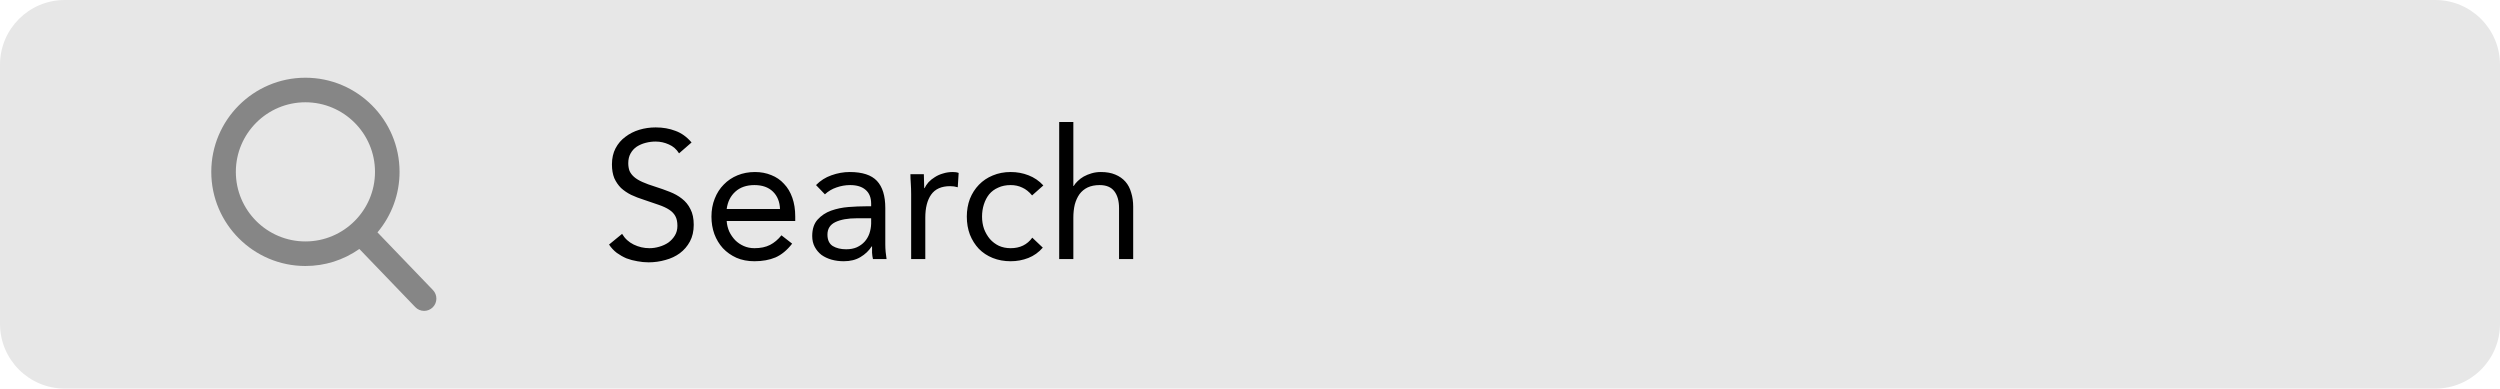
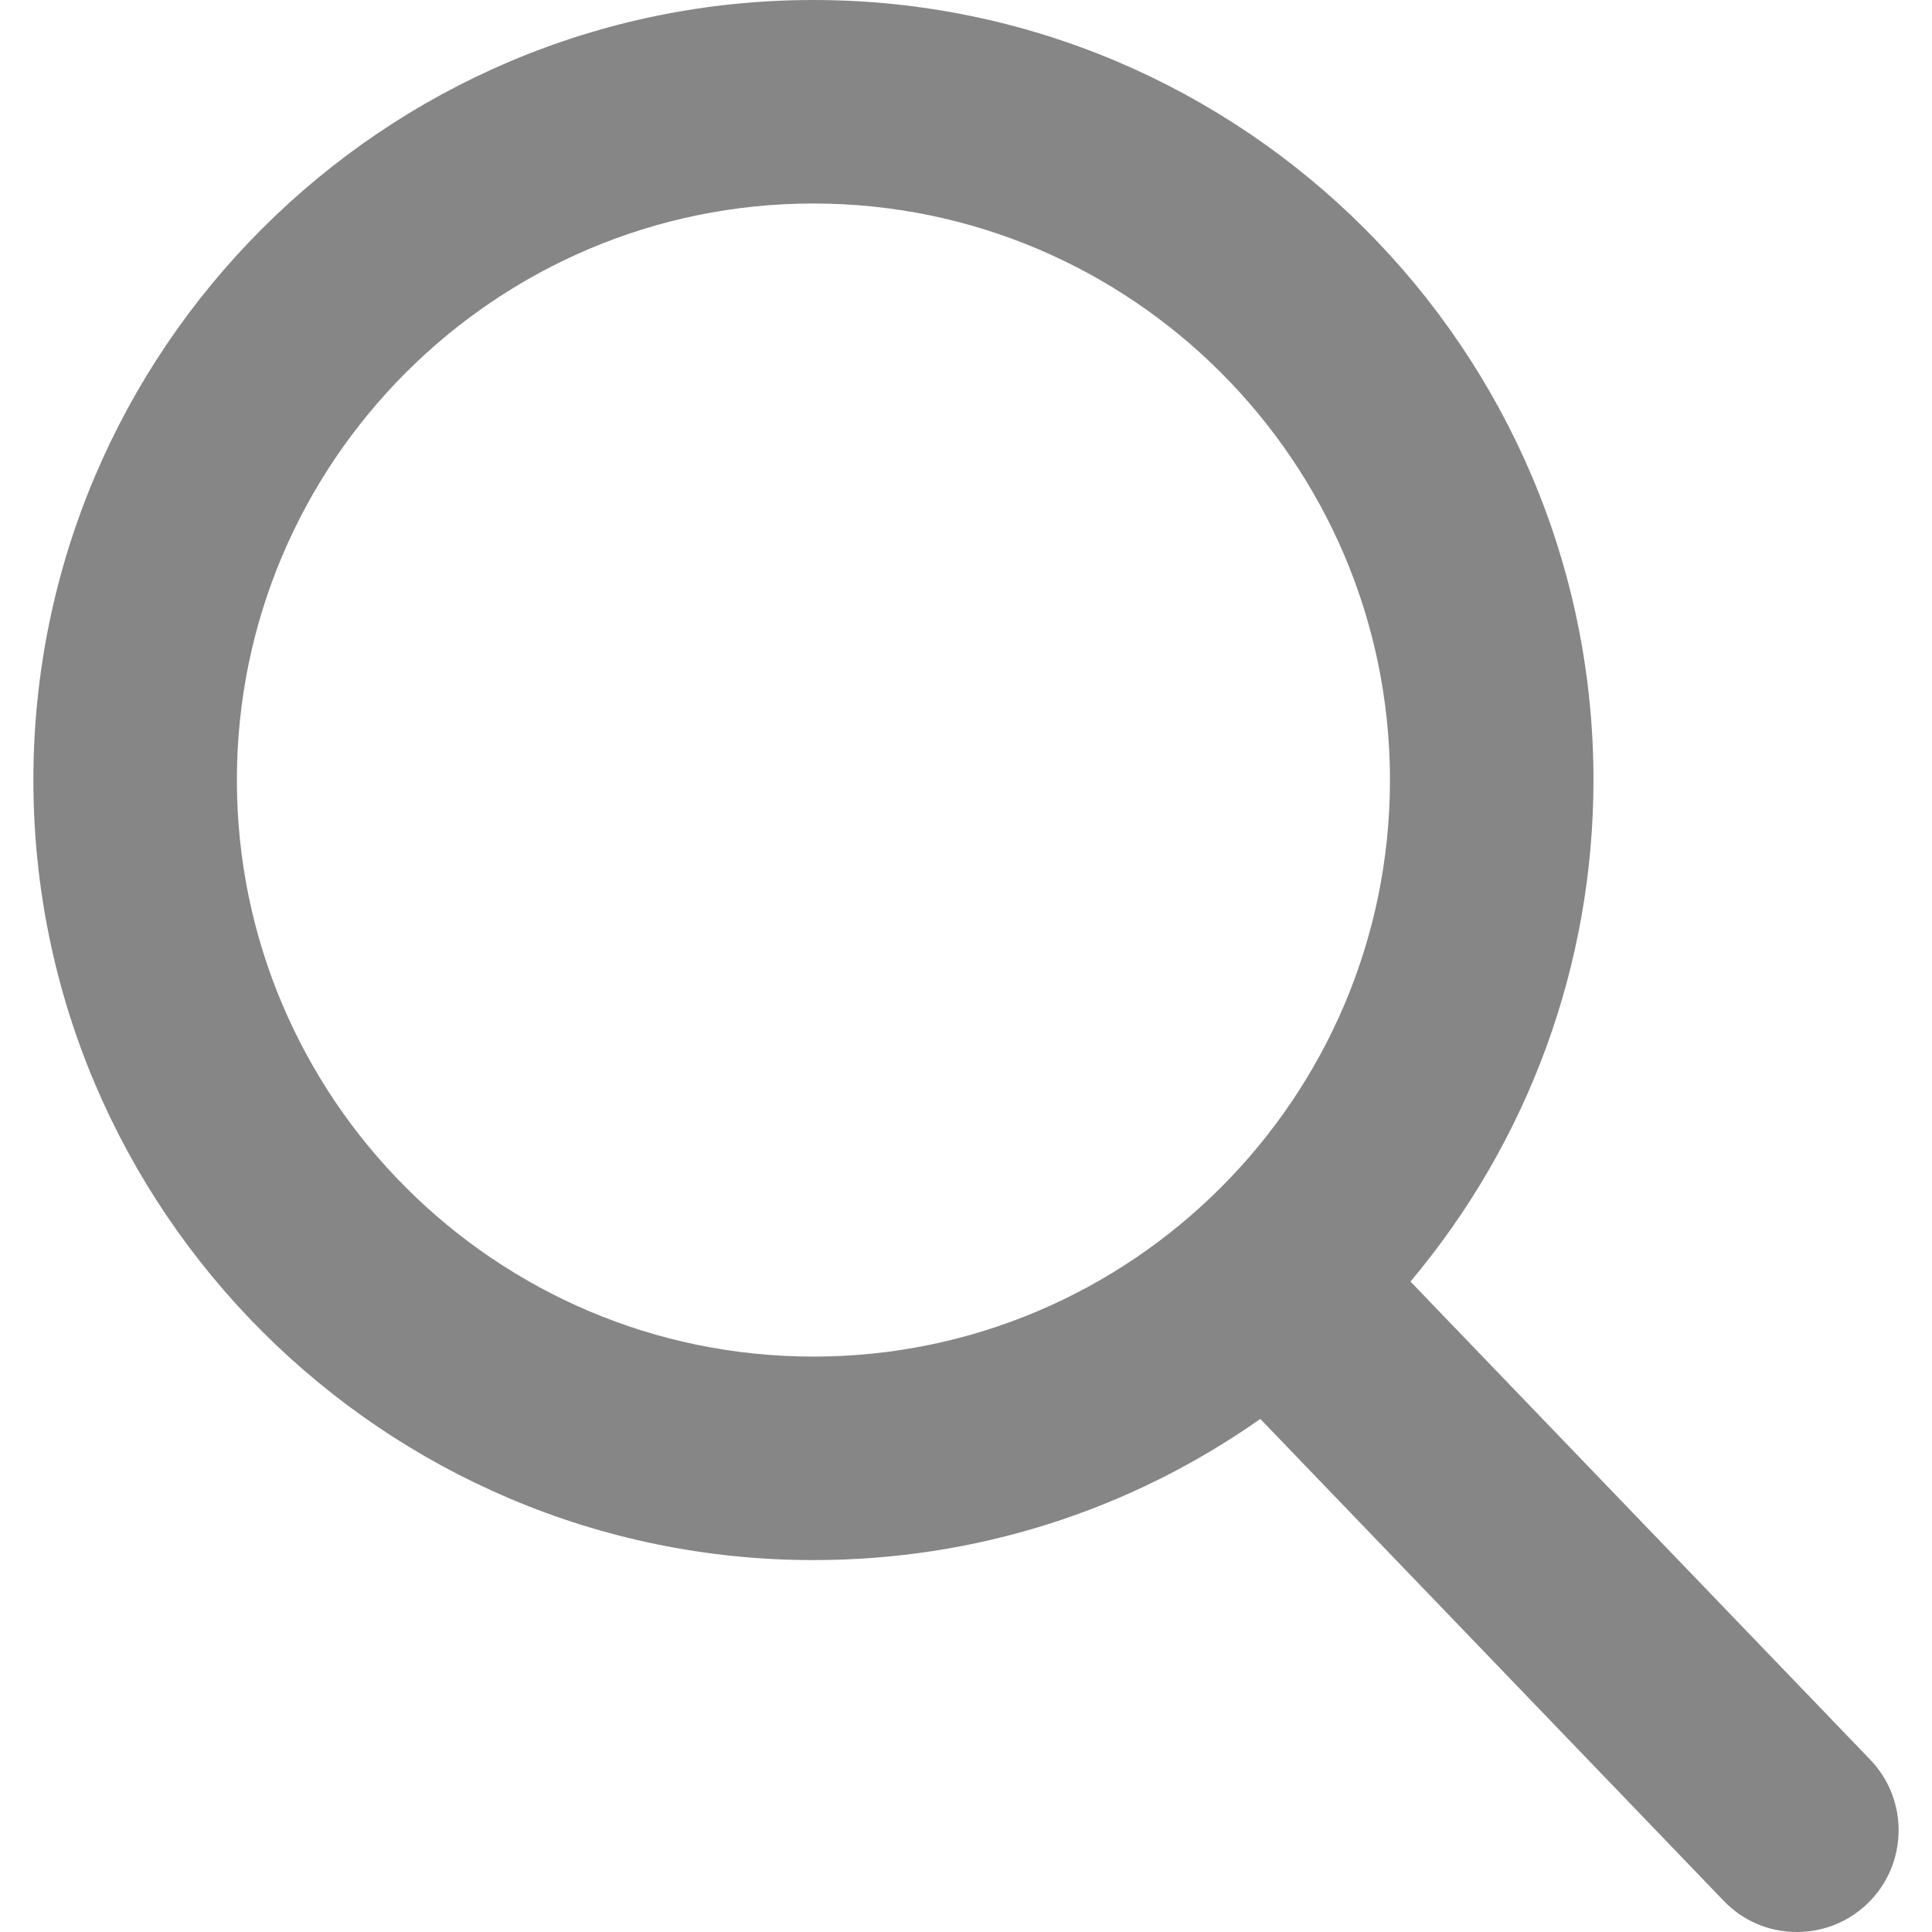
- <svg xmlns="http://www.w3.org/2000/svg" width="193" height="30" viewBox="0 0 193 30" fill="none">
-   <rect width="193" height="30" rx="5" fill="#E7E7E7" />
-   <path d="M52.422 11.838C52.226 11.521 51.965 11.292 51.638 11.152C51.312 11.003 50.971 10.928 50.616 10.928C50.355 10.928 50.098 10.961 49.846 11.026C49.594 11.091 49.366 11.189 49.16 11.32C48.964 11.451 48.806 11.623 48.684 11.838C48.563 12.053 48.502 12.305 48.502 12.594C48.502 12.818 48.535 13.019 48.6 13.196C48.675 13.364 48.792 13.518 48.95 13.658C49.109 13.798 49.324 13.929 49.594 14.05C49.865 14.171 50.196 14.293 50.588 14.414C50.971 14.535 51.34 14.666 51.694 14.806C52.058 14.946 52.376 15.123 52.646 15.338C52.926 15.553 53.146 15.823 53.304 16.15C53.472 16.467 53.556 16.869 53.556 17.354C53.556 17.849 53.458 18.278 53.262 18.642C53.066 19.006 52.805 19.309 52.478 19.552C52.161 19.785 51.792 19.958 51.372 20.07C50.952 20.191 50.518 20.252 50.07 20.252C49.781 20.252 49.492 20.224 49.202 20.168C48.913 20.121 48.633 20.047 48.362 19.944C48.101 19.832 47.854 19.692 47.62 19.524C47.387 19.347 47.186 19.132 47.018 18.88L48.026 18.054C48.241 18.418 48.54 18.693 48.922 18.88C49.305 19.067 49.711 19.16 50.14 19.16C50.392 19.16 50.644 19.123 50.896 19.048C51.158 18.973 51.391 18.866 51.596 18.726C51.802 18.577 51.97 18.395 52.1 18.18C52.231 17.965 52.296 17.718 52.296 17.438C52.296 17.13 52.245 16.883 52.142 16.696C52.04 16.5 51.881 16.332 51.666 16.192C51.452 16.052 51.181 15.926 50.854 15.814C50.528 15.702 50.145 15.571 49.706 15.422C49.352 15.31 49.025 15.184 48.726 15.044C48.428 14.895 48.166 14.717 47.942 14.512C47.728 14.297 47.555 14.045 47.424 13.756C47.303 13.457 47.242 13.103 47.242 12.692C47.242 12.216 47.336 11.801 47.522 11.446C47.709 11.091 47.961 10.797 48.278 10.564C48.596 10.321 48.955 10.139 49.356 10.018C49.758 9.897 50.178 9.836 50.616 9.836C51.176 9.836 51.685 9.925 52.142 10.102C52.609 10.27 53.024 10.569 53.388 10.998L52.422 11.838ZM61.154 18.81C60.762 19.314 60.332 19.669 59.866 19.874C59.399 20.07 58.858 20.168 58.242 20.168C57.728 20.168 57.266 20.079 56.856 19.902C56.445 19.715 56.095 19.468 55.806 19.16C55.526 18.852 55.306 18.488 55.148 18.068C54.998 17.648 54.924 17.2 54.924 16.724C54.924 16.22 55.008 15.758 55.176 15.338C55.344 14.909 55.577 14.545 55.876 14.246C56.174 13.938 56.529 13.7 56.94 13.532C57.35 13.364 57.798 13.28 58.284 13.28C58.741 13.28 59.161 13.359 59.544 13.518C59.926 13.667 60.253 13.891 60.524 14.19C60.804 14.479 61.018 14.839 61.168 15.268C61.317 15.688 61.392 16.169 61.392 16.71V17.06H56.1C56.118 17.34 56.184 17.611 56.296 17.872C56.417 18.124 56.571 18.348 56.758 18.544C56.944 18.731 57.164 18.88 57.416 18.992C57.668 19.104 57.943 19.16 58.242 19.16C58.718 19.16 59.119 19.076 59.446 18.908C59.772 18.74 60.066 18.493 60.328 18.166L61.154 18.81ZM60.216 16.136C60.197 15.576 60.015 15.128 59.67 14.792C59.324 14.456 58.848 14.288 58.242 14.288C57.635 14.288 57.145 14.456 56.772 14.792C56.398 15.128 56.174 15.576 56.1 16.136H60.216ZM62.997 14.288C63.333 13.943 63.73 13.691 64.187 13.532C64.654 13.364 65.125 13.28 65.601 13.28C66.572 13.28 67.272 13.509 67.701 13.966C68.13 14.423 68.345 15.119 68.345 16.052V18.866C68.345 19.053 68.354 19.249 68.373 19.454C68.392 19.65 68.415 19.832 68.443 20H67.393C67.356 19.851 67.332 19.687 67.323 19.51C67.323 19.323 67.323 19.16 67.323 19.02H67.295C67.08 19.356 66.791 19.631 66.427 19.846C66.072 20.061 65.643 20.168 65.139 20.168C64.803 20.168 64.486 20.126 64.187 20.042C63.898 19.958 63.641 19.837 63.417 19.678C63.202 19.51 63.03 19.305 62.899 19.062C62.768 18.819 62.703 18.539 62.703 18.222C62.703 17.681 62.843 17.256 63.123 16.948C63.403 16.64 63.748 16.411 64.159 16.262C64.579 16.113 65.027 16.019 65.503 15.982C65.988 15.945 66.432 15.926 66.833 15.926H67.253V15.73C67.253 15.254 67.108 14.895 66.819 14.652C66.539 14.409 66.142 14.288 65.629 14.288C65.274 14.288 64.924 14.349 64.579 14.47C64.243 14.582 63.944 14.759 63.683 15.002L62.997 14.288ZM66.161 16.85C65.461 16.85 64.906 16.948 64.495 17.144C64.084 17.34 63.879 17.662 63.879 18.11C63.879 18.521 64.014 18.815 64.285 18.992C64.565 19.16 64.91 19.244 65.321 19.244C65.638 19.244 65.914 19.193 66.147 19.09C66.39 18.978 66.59 18.833 66.749 18.656C66.908 18.479 67.029 18.273 67.113 18.04C67.197 17.797 67.244 17.541 67.253 17.27V16.85H66.161ZM70.341 15.002C70.341 14.703 70.331 14.423 70.313 14.162C70.294 13.901 70.285 13.663 70.285 13.448H71.321C71.321 13.625 71.325 13.803 71.335 13.98C71.344 14.157 71.349 14.339 71.349 14.526H71.377C71.451 14.367 71.554 14.213 71.685 14.064C71.825 13.915 71.988 13.784 72.175 13.672C72.361 13.551 72.571 13.457 72.805 13.392C73.038 13.317 73.29 13.28 73.561 13.28C73.635 13.28 73.71 13.285 73.785 13.294C73.859 13.303 73.934 13.322 74.009 13.35L73.939 14.456C73.752 14.4 73.556 14.372 73.351 14.372C72.679 14.372 72.189 14.591 71.881 15.03C71.582 15.459 71.433 16.052 71.433 16.808V20H70.341V15.002ZM79.678 15.086C79.445 14.806 79.193 14.605 78.922 14.484C78.652 14.353 78.353 14.288 78.026 14.288C77.662 14.288 77.341 14.353 77.061 14.484C76.781 14.605 76.547 14.778 76.361 15.002C76.183 15.226 76.048 15.487 75.954 15.786C75.861 16.075 75.814 16.388 75.814 16.724C75.814 17.06 75.866 17.377 75.969 17.676C76.081 17.965 76.23 18.222 76.416 18.446C76.612 18.67 76.846 18.847 77.117 18.978C77.387 19.099 77.691 19.16 78.026 19.16C78.745 19.16 79.3 18.889 79.692 18.348L80.504 19.118C80.187 19.482 79.814 19.748 79.385 19.916C78.955 20.084 78.502 20.168 78.026 20.168C77.522 20.168 77.061 20.084 76.641 19.916C76.221 19.748 75.861 19.51 75.562 19.202C75.273 18.894 75.044 18.53 74.876 18.11C74.718 17.69 74.638 17.228 74.638 16.724C74.638 16.229 74.718 15.772 74.876 15.352C75.044 14.932 75.278 14.568 75.576 14.26C75.875 13.952 76.23 13.714 76.641 13.546C77.061 13.369 77.522 13.28 78.026 13.28C78.512 13.28 78.969 13.364 79.398 13.532C79.837 13.7 80.22 13.961 80.546 14.316L79.678 15.086ZM81.77 9.416H82.862V14.358H82.89C82.965 14.227 83.068 14.101 83.198 13.98C83.329 13.849 83.483 13.733 83.66 13.63C83.847 13.527 84.052 13.443 84.276 13.378C84.5 13.313 84.738 13.28 84.99 13.28C85.42 13.28 85.788 13.345 86.096 13.476C86.414 13.607 86.675 13.789 86.88 14.022C87.086 14.255 87.235 14.54 87.328 14.876C87.431 15.203 87.482 15.562 87.482 15.954V20H86.39V16.066C86.39 15.515 86.269 15.081 86.026 14.764C85.784 14.447 85.406 14.288 84.892 14.288C84.538 14.288 84.23 14.349 83.968 14.47C83.716 14.591 83.506 14.764 83.338 14.988C83.18 15.212 83.058 15.478 82.974 15.786C82.9 16.094 82.862 16.435 82.862 16.808V20H81.77V9.416Z" fill="black" />
-   <path d="M33.425 22.395L29.141 17.939C30.242 16.63 30.846 14.983 30.846 13.268C30.846 9.26 27.586 6 23.578 6C19.571 6 16.311 9.26 16.311 13.268C16.311 17.275 19.571 20.535 23.578 20.535C25.083 20.535 26.516 20.081 27.742 19.22L32.059 23.709C32.239 23.897 32.482 24 32.742 24C32.988 24 33.221 23.906 33.399 23.735C33.775 23.373 33.787 22.772 33.425 22.395ZM23.578 7.896C26.54 7.896 28.95 10.306 28.95 13.268C28.95 16.23 26.54 18.639 23.578 18.639C20.616 18.639 18.207 16.23 18.207 13.268C18.207 10.306 20.616 7.896 23.578 7.896Z" fill="#868686" />
+ <svg xmlns="http://www.w3.org/2000/svg" width="18" height="18" viewBox="0 0 18 18" fill="none">
+   <path d="M17.425 16.395L13.141 11.94C14.242 10.63 14.846 8.983 14.846 7.267C14.846 3.26 11.586 0 7.578 0C3.571 0 0.311 3.26 0.311 7.267C0.311 11.275 3.571 14.535 7.578 14.535C9.083 14.535 10.516 14.081 11.742 13.22L16.059 17.709C16.239 17.897 16.482 18 16.742 18C16.988 18 17.221 17.906 17.399 17.735C17.775 17.373 17.787 16.772 17.425 16.395ZM7.578 1.896C10.54 1.896 12.95 4.306 12.95 7.267C12.95 10.229 10.54 12.639 7.578 12.639C4.616 12.639 2.207 10.229 2.207 7.267C2.207 4.306 4.616 1.896 7.578 1.896Z" fill="#868686" />
</svg>
